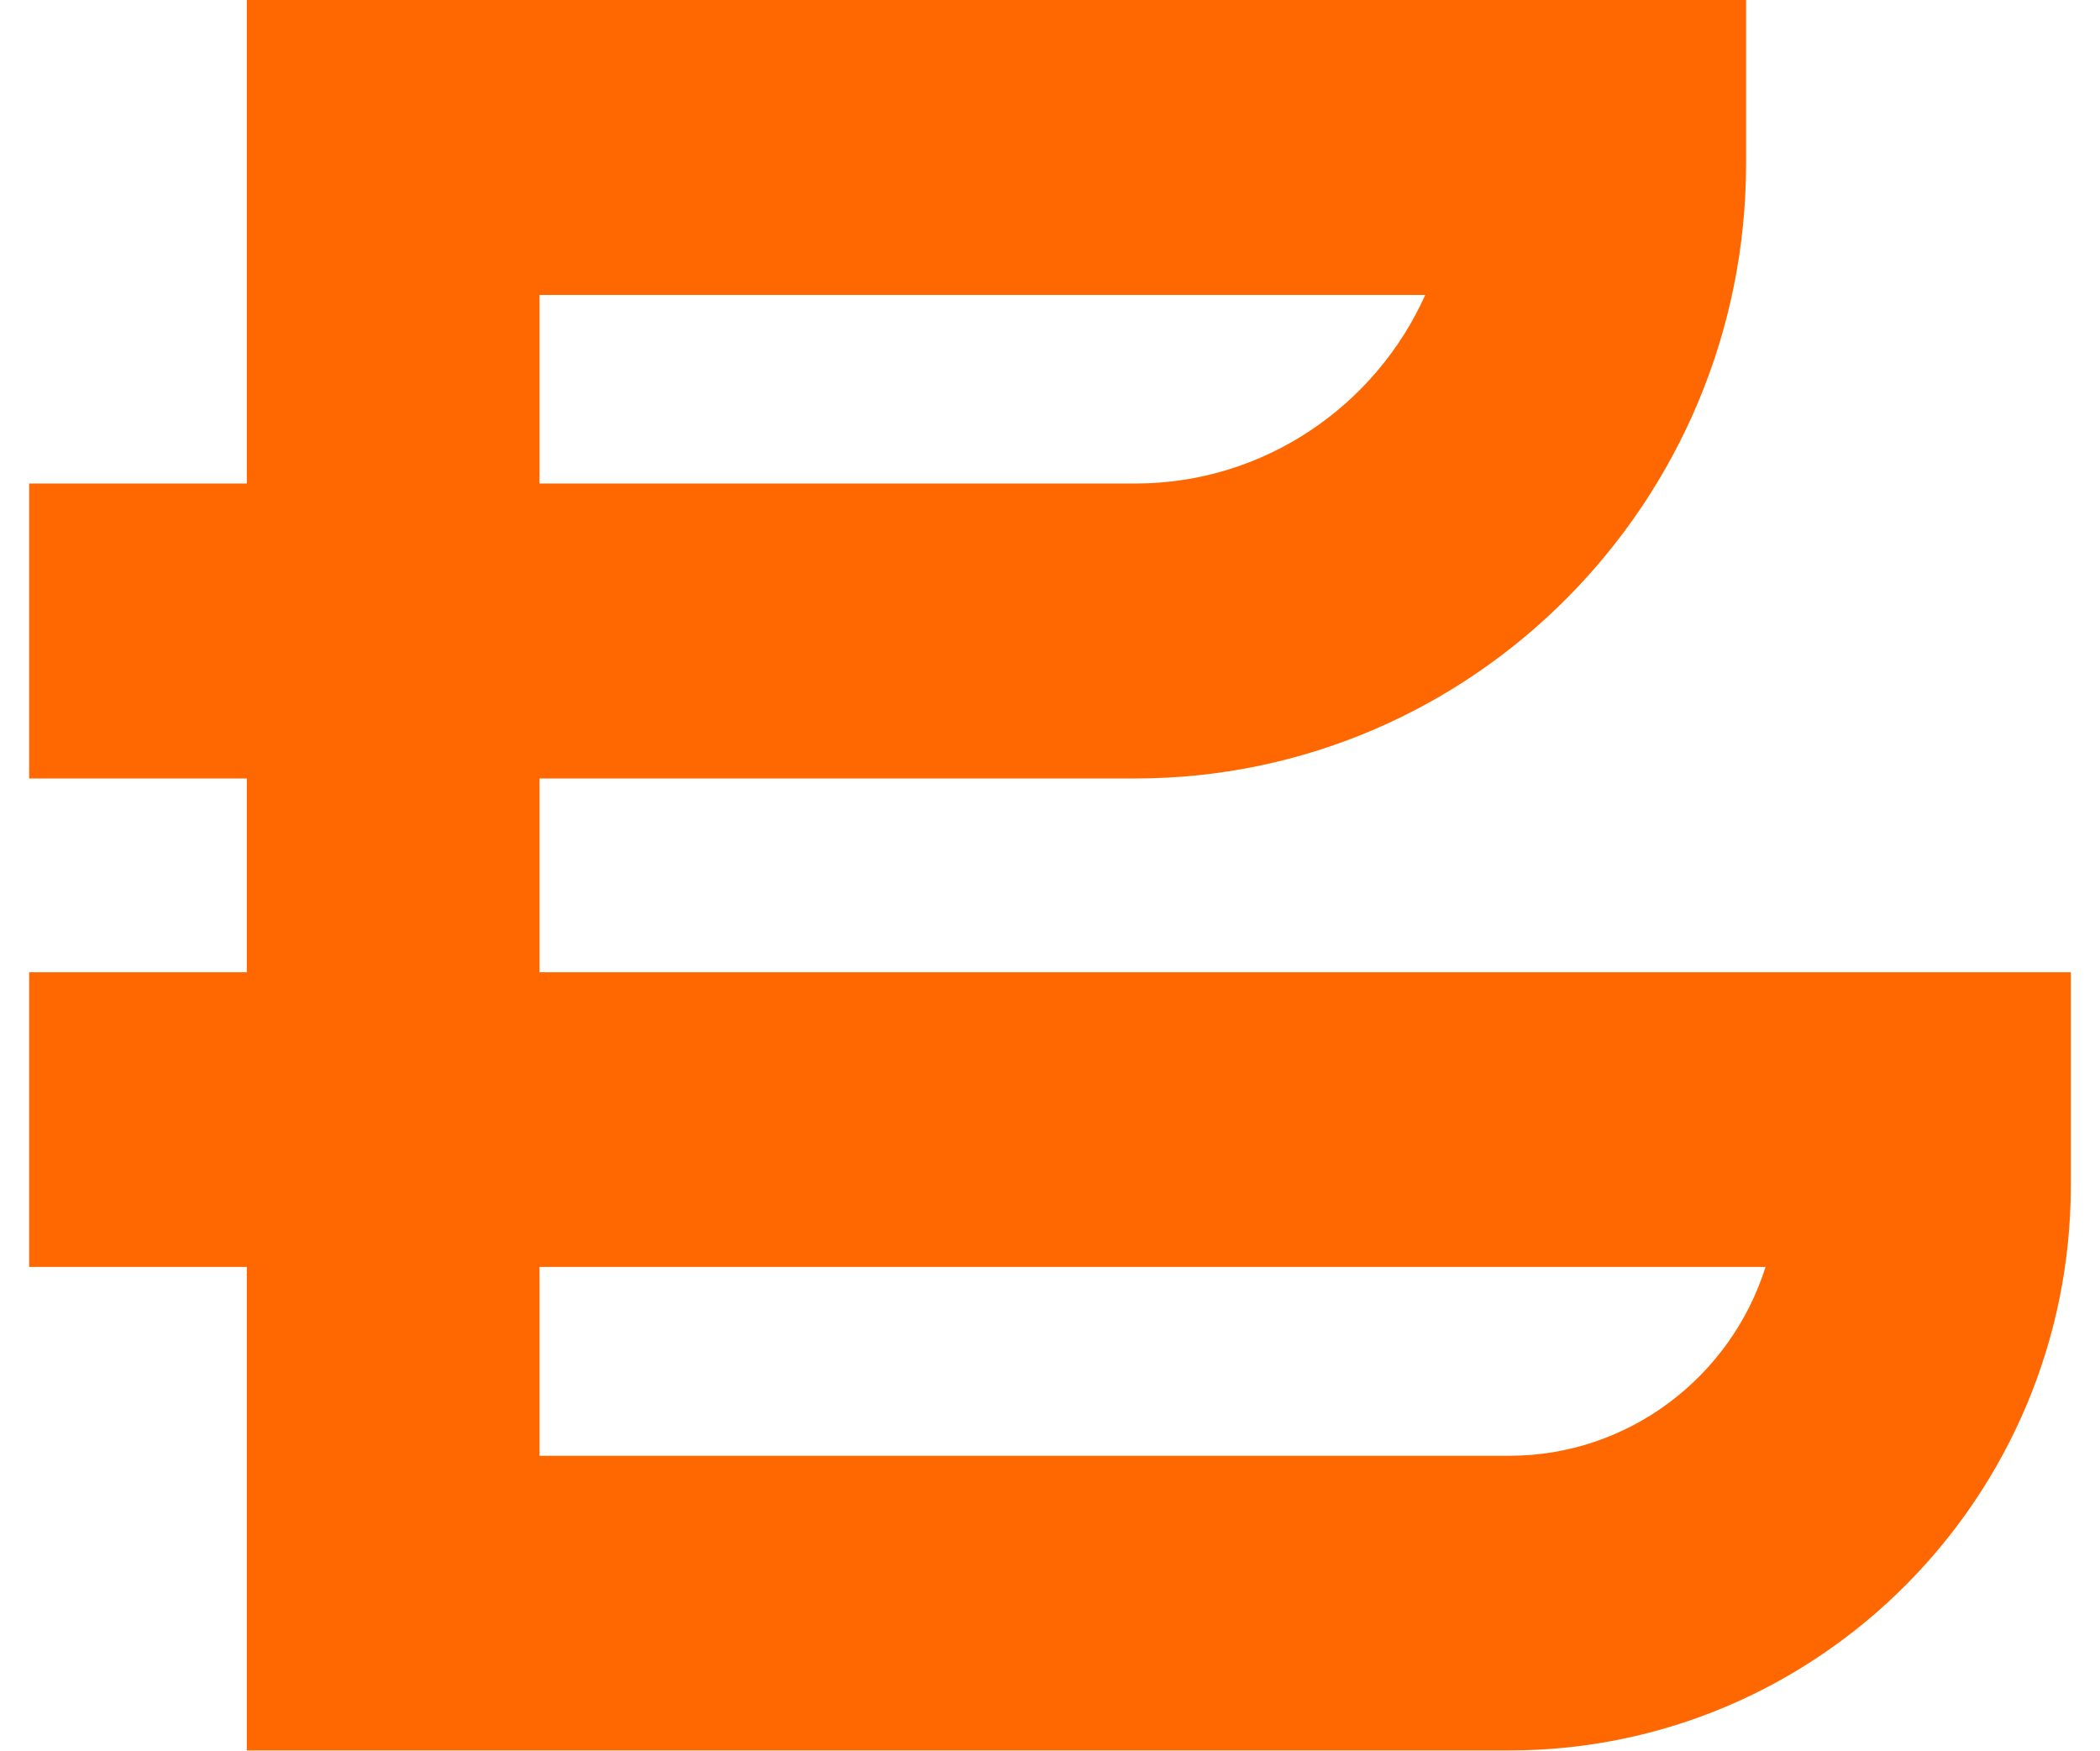
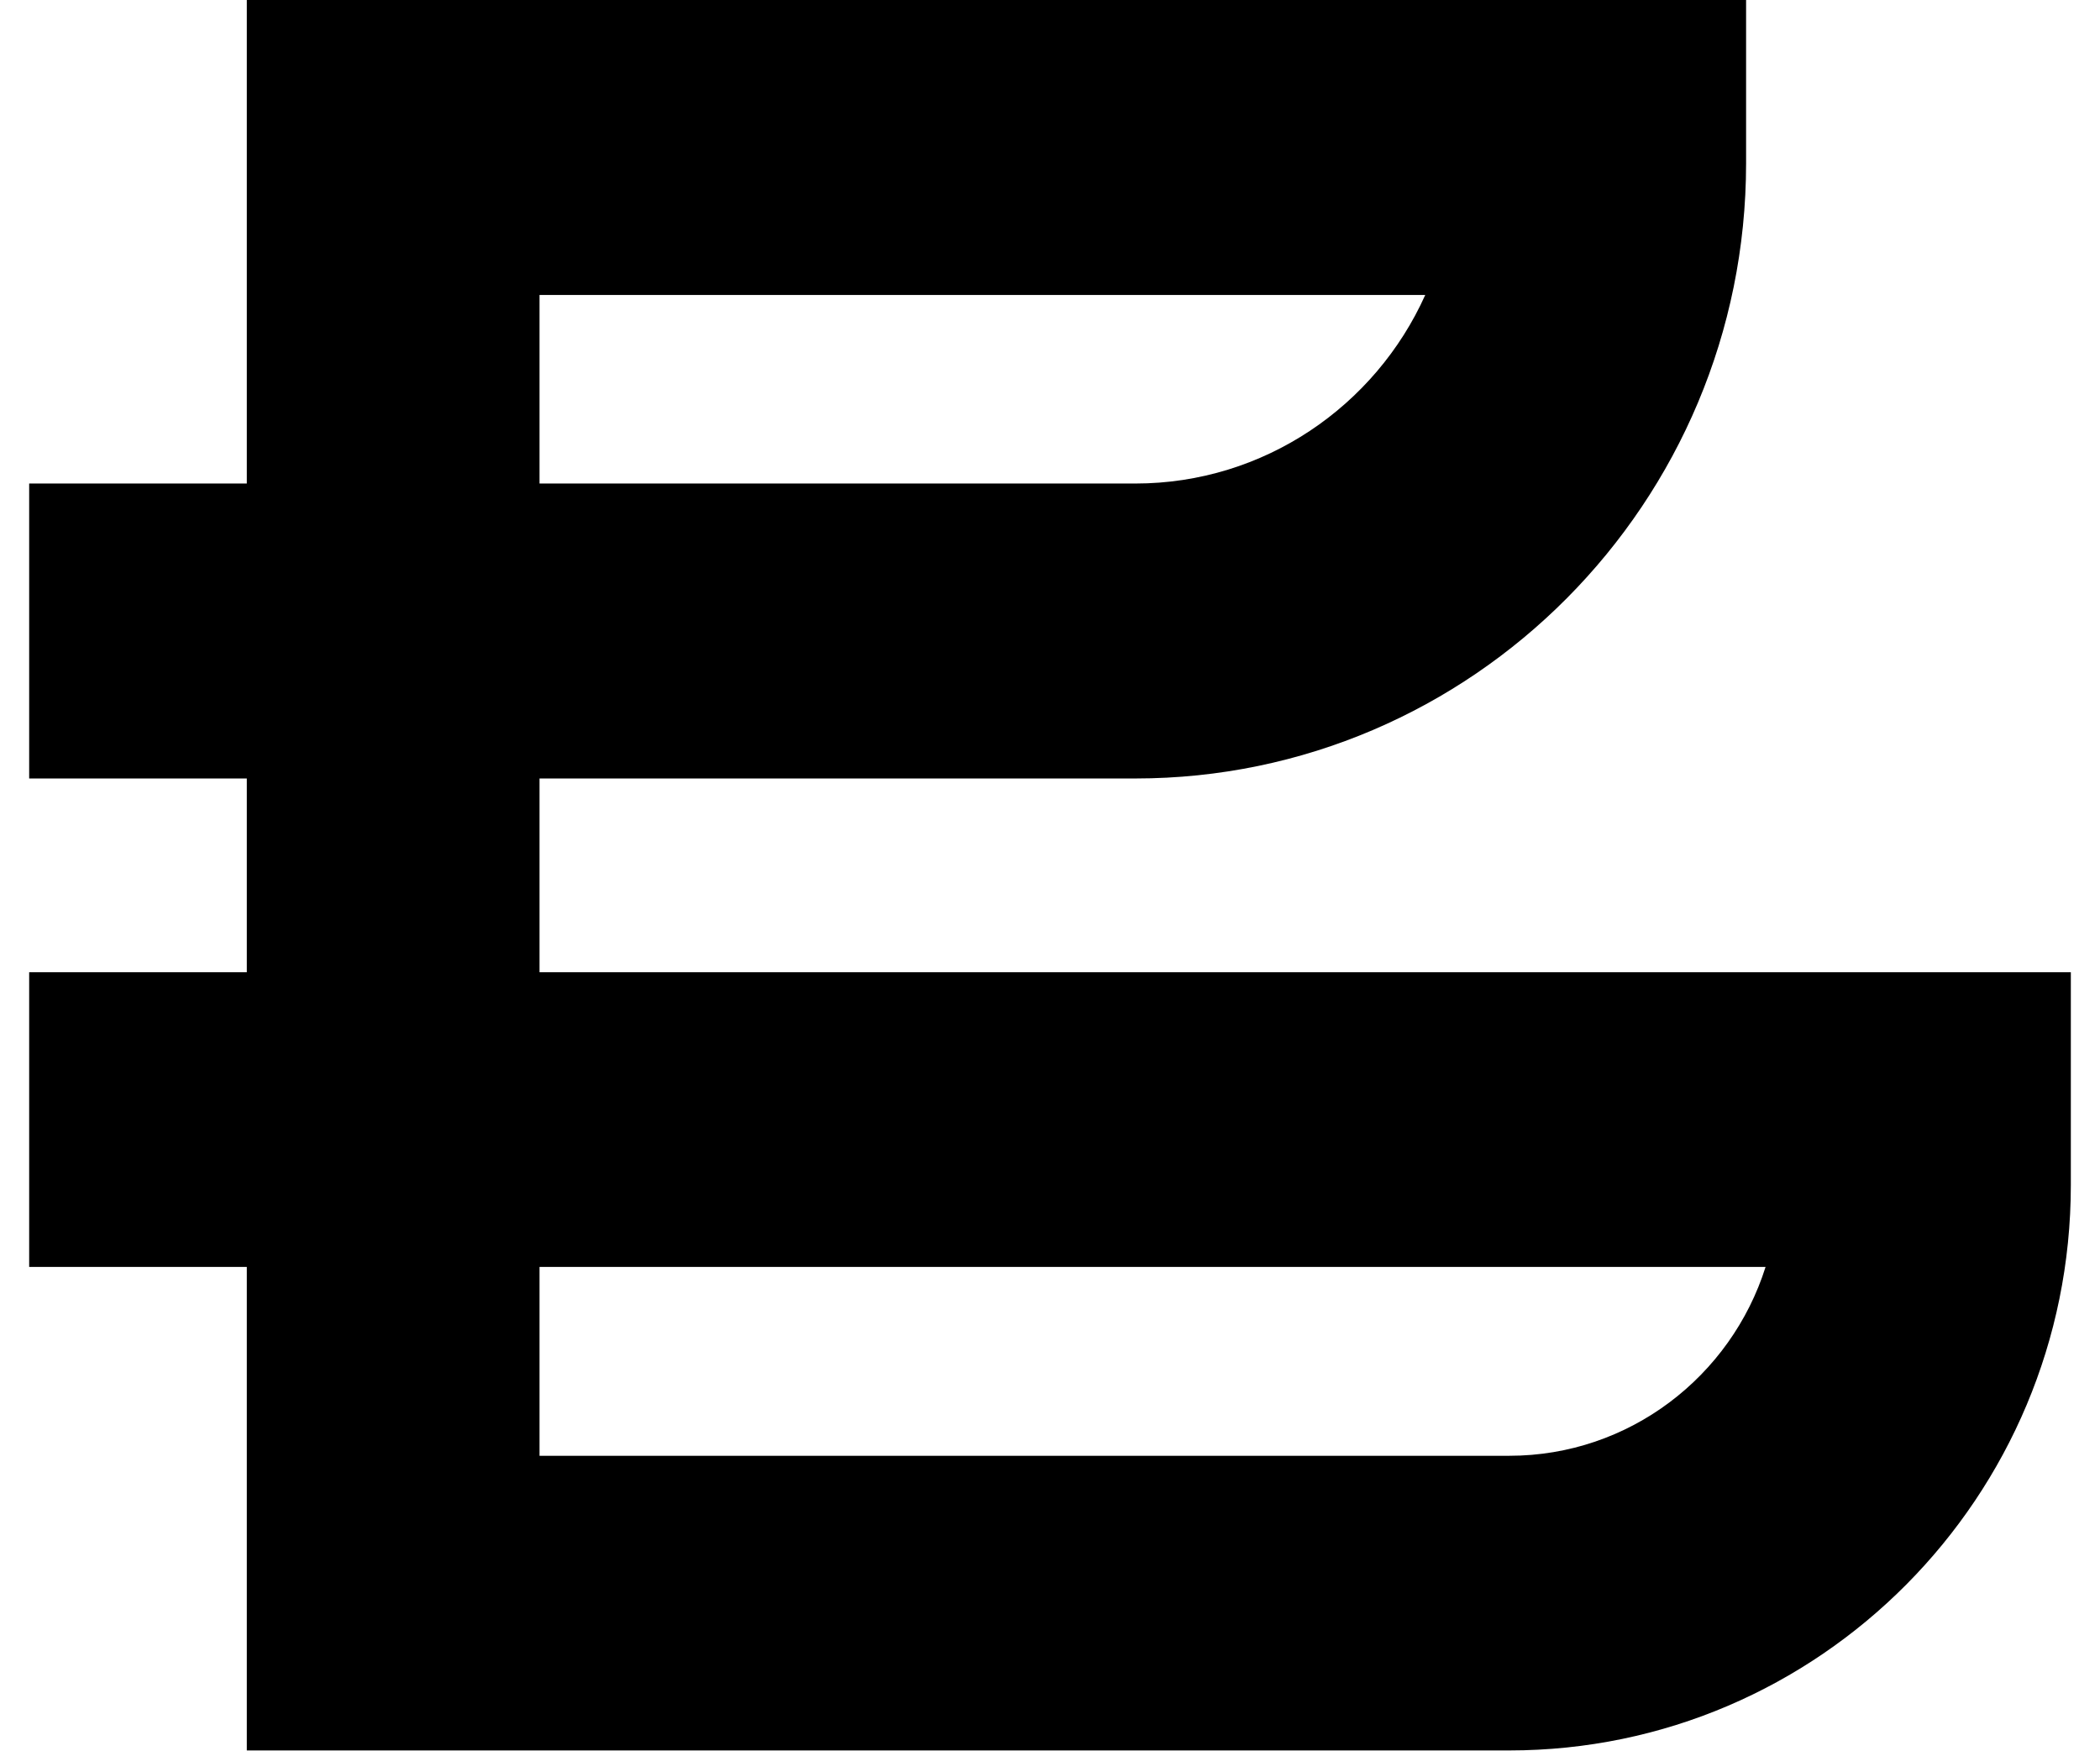
<svg xmlns="http://www.w3.org/2000/svg" width="36" height="30" viewBox="0 0 36 30" fill="none">
-   <path id="Vector" d="M9.249 16.663V13.342H19.462C25.235 13.342 29.933 8.613 29.933 2.797V0H4.231V8.287H0.5V13.342H4.231V16.663H0.5V21.713H4.231V30H25.873C31.182 30 35.5 25.654 35.5 20.31V16.663H9.249ZM9.249 5.055H24.433C23.578 6.959 21.668 8.287 19.462 8.287H9.249V5.055ZM25.873 24.95H9.249V21.713H30.267C29.675 23.589 27.929 24.95 25.873 24.95Z" fill="#FF6700" />
+   <path id="Vector" d="M9.249 16.663V13.342H19.462C25.235 13.342 29.933 8.613 29.933 2.797V0H4.231V8.287H0.5V13.342H4.231V16.663H0.5V21.713H4.231V30H25.873C31.182 30 35.5 25.654 35.5 20.31V16.663H9.249ZM9.249 5.055H24.433C23.578 6.959 21.668 8.287 19.462 8.287H9.249V5.055ZM25.873 24.95H9.249V21.713H30.267C29.675 23.589 27.929 24.95 25.873 24.95Z" fill="currentColor" />
</svg>
